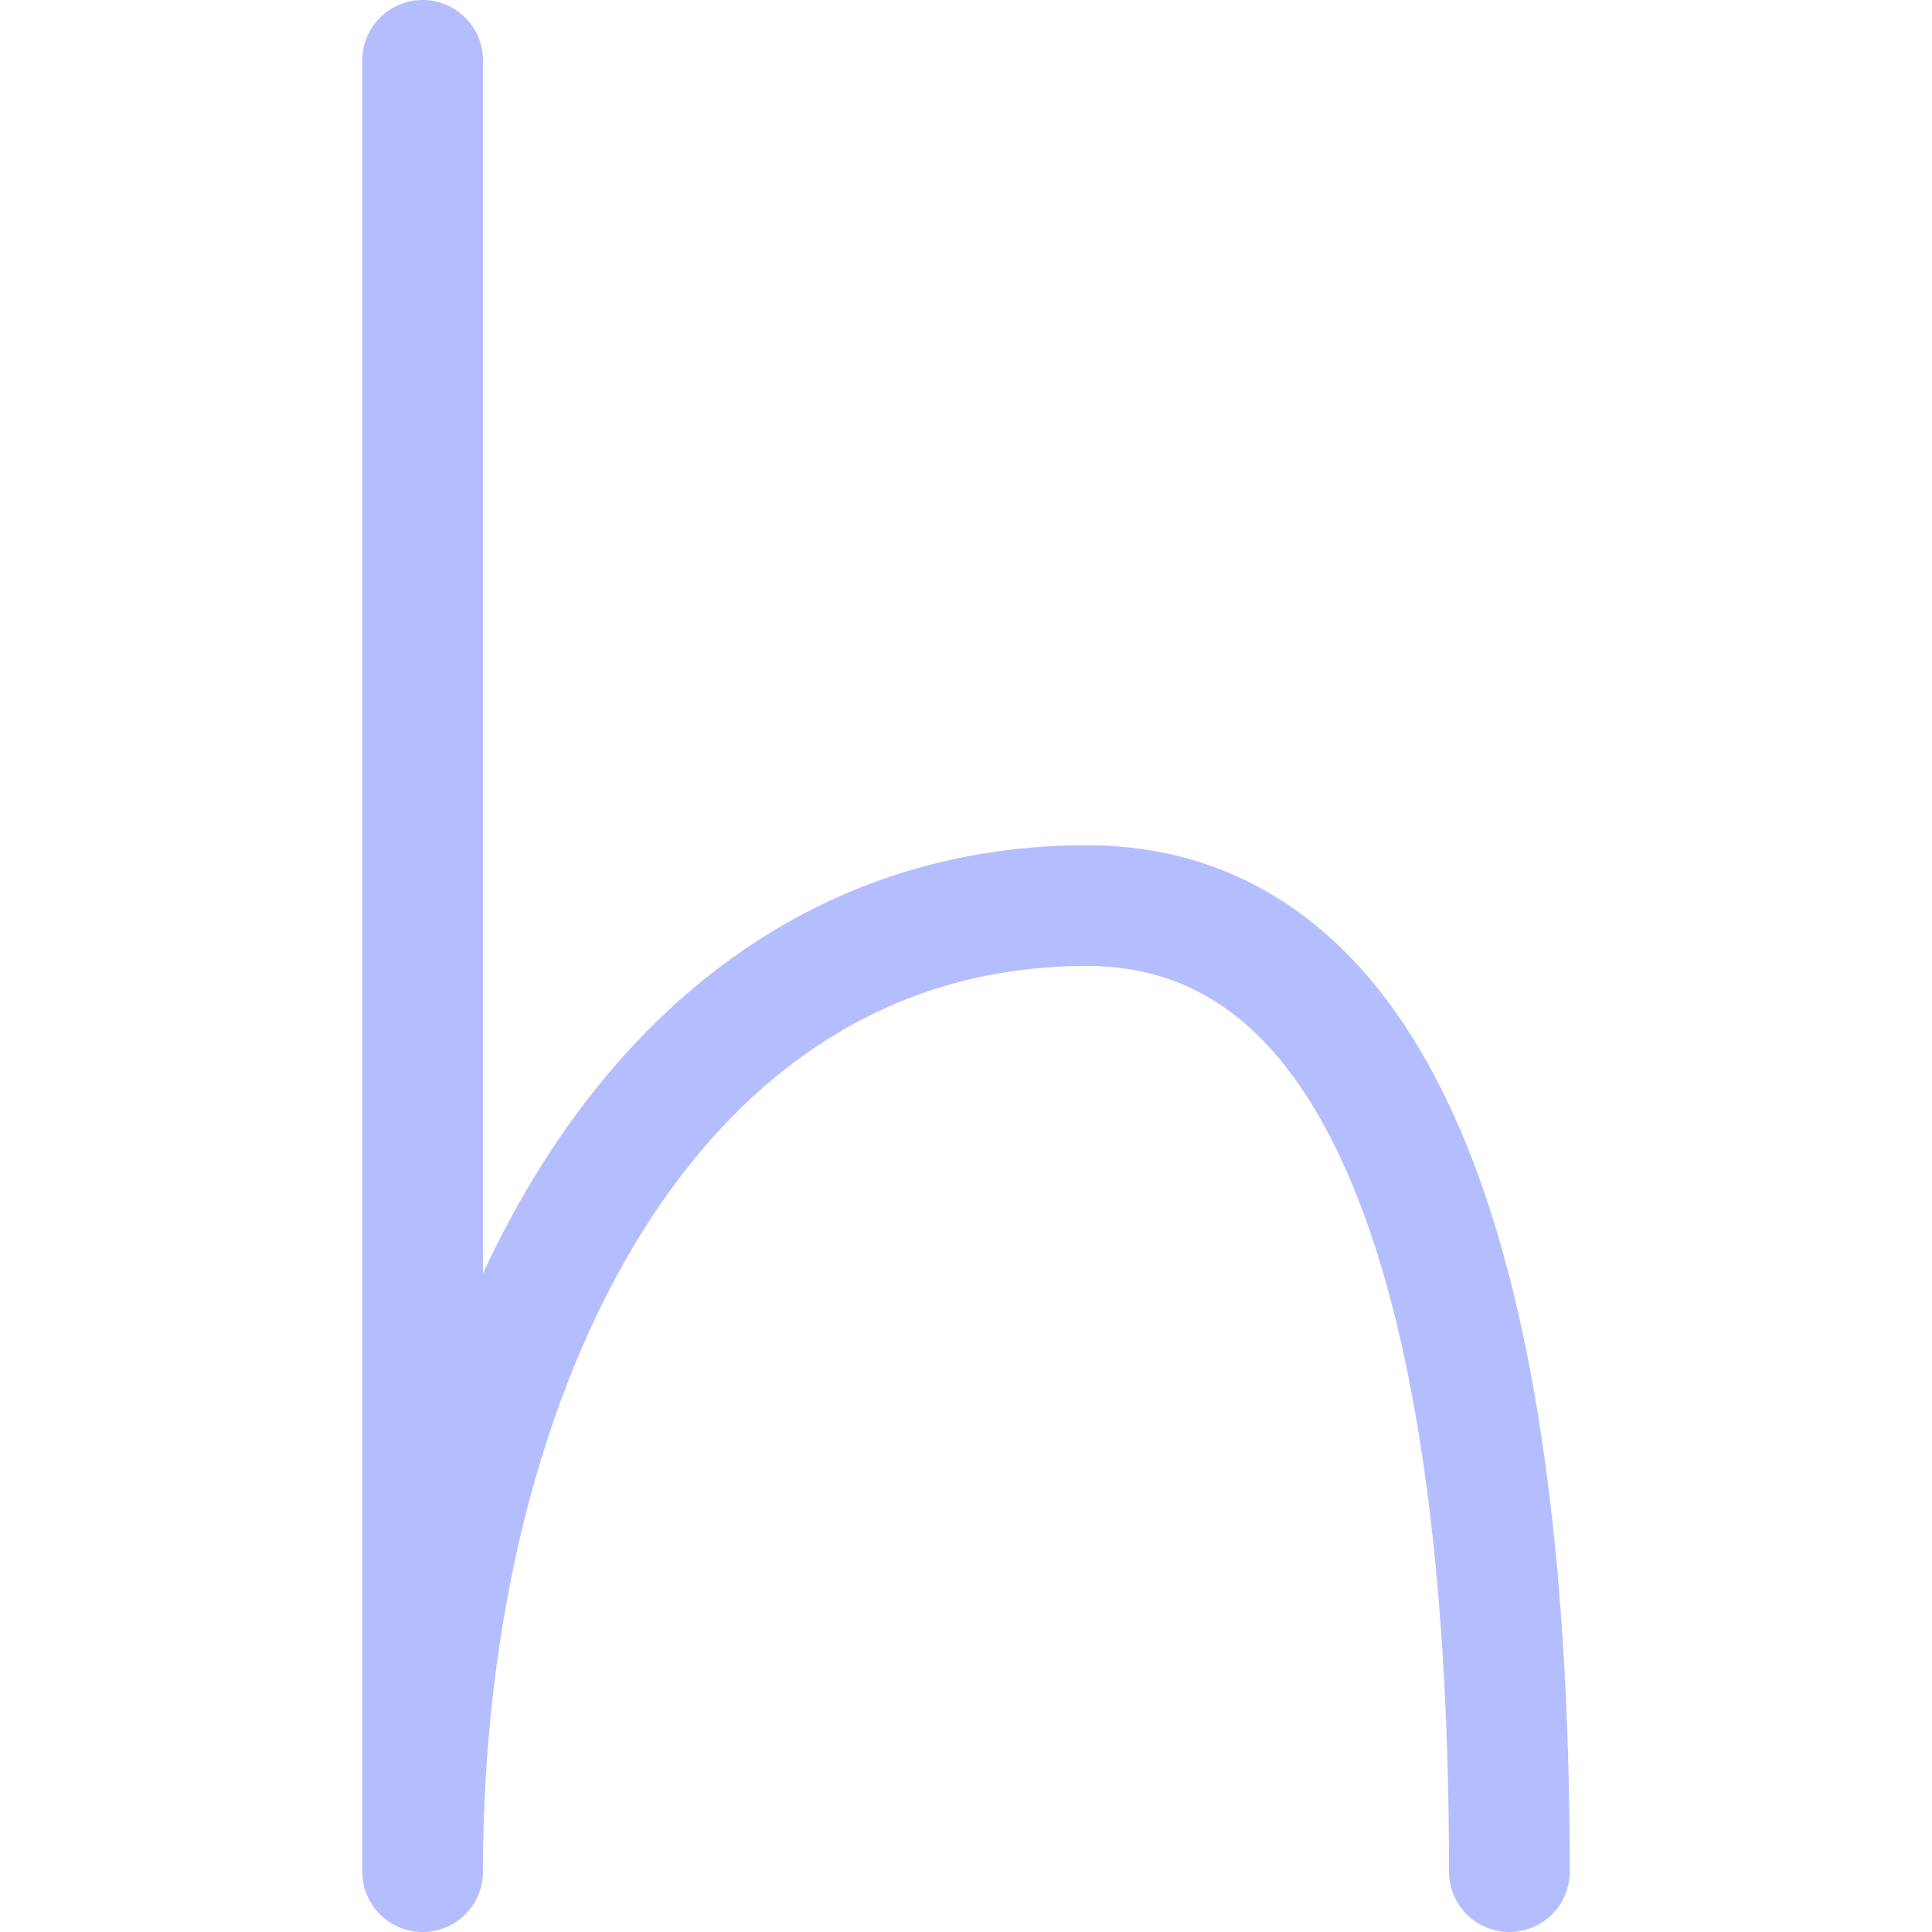
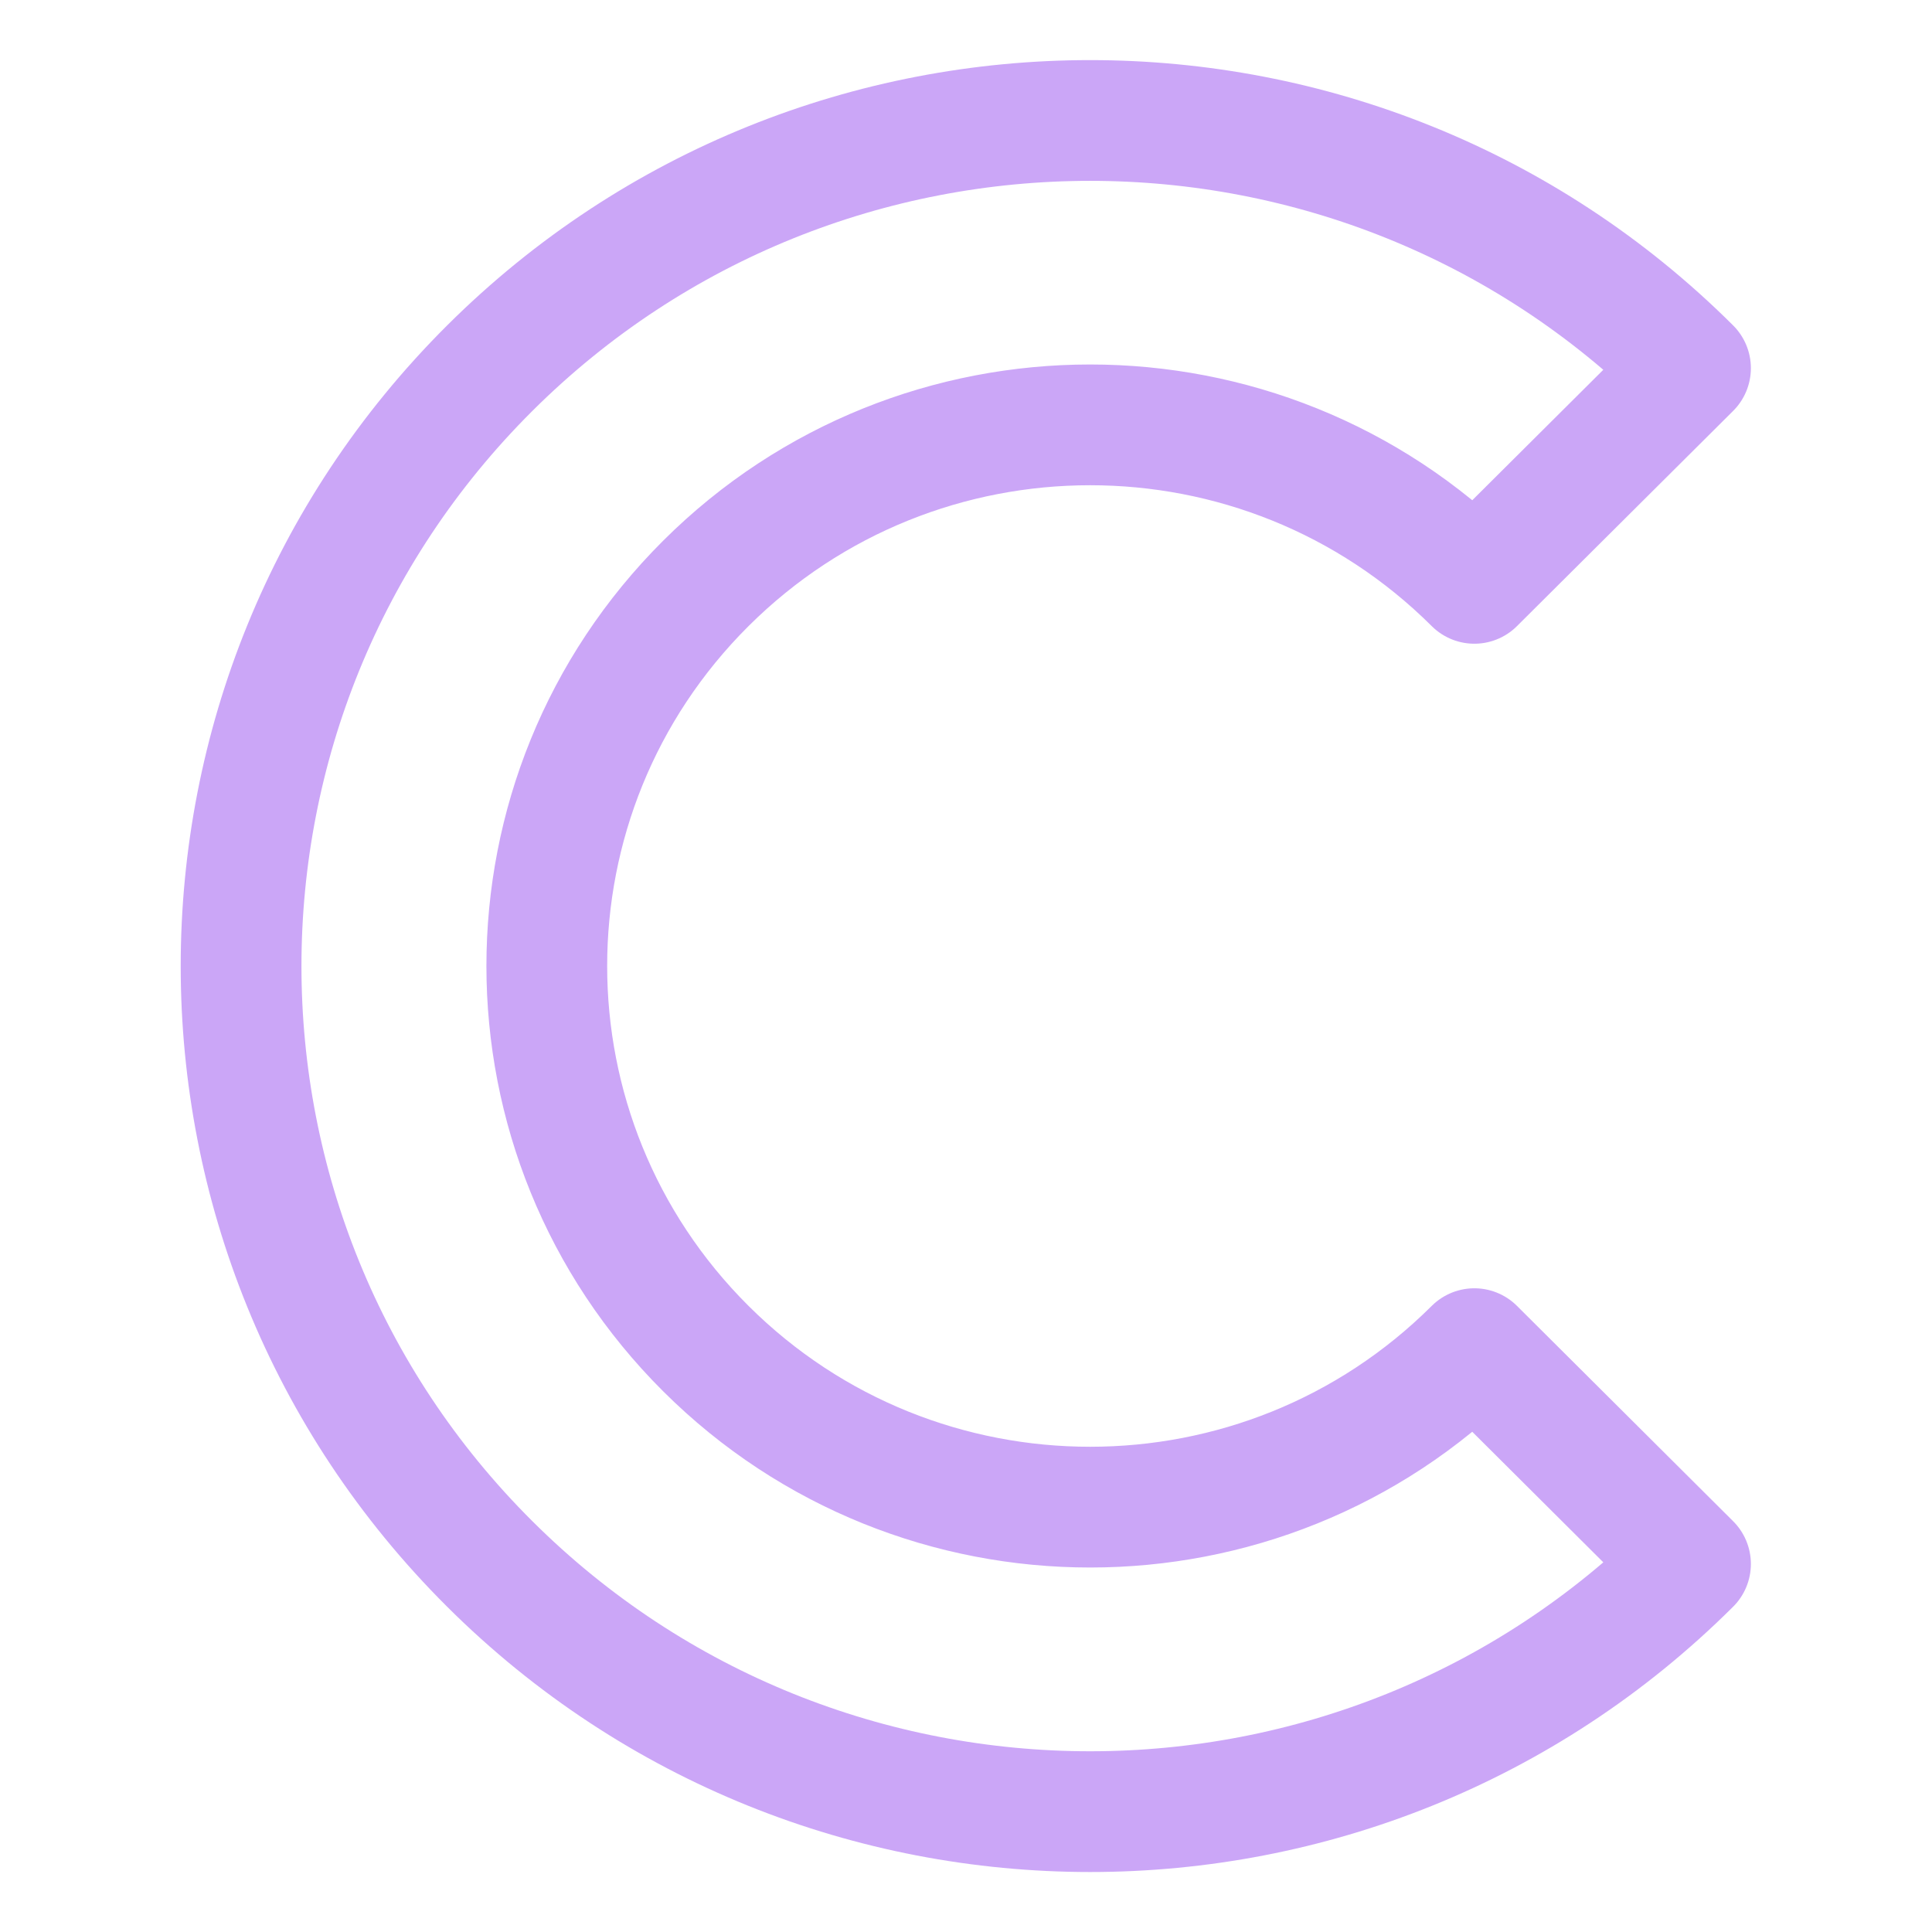
<svg xmlns="http://www.w3.org/2000/svg" width="16" height="16" viewBox="0 0 16 16">
-   <path fill="none" stroke="#b4befe" stroke-linecap="round" stroke-linejoin="round" d="M12.5 15.5c0-4.19-.75-8-3.5-8-3.58 0-5.5 3.78-5.5 8V.5" />
+   <path fill="none" stroke="#cba6f7" stroke-linecap="round" stroke-linejoin="round" d="m 4.056,12.952 c 2.746,2.735 7.198,2.735 9.944,0 l -1.79,-1.783 c -1.757,1.75 -4.607,1.75 -6.364,0 -1.757,-1.75 -1.757,-4.588 0,-6.338 1.757,-1.75 4.607,-1.75 6.364,0 l 0.895,-0.891 0.895,-0.891 c -2.746,-2.735 -7.198,-2.735 -9.944,0 -2.746,2.735 -2.746,7.169 2e-7,9.903 z" clip-rule="evenodd" />
</svg>
